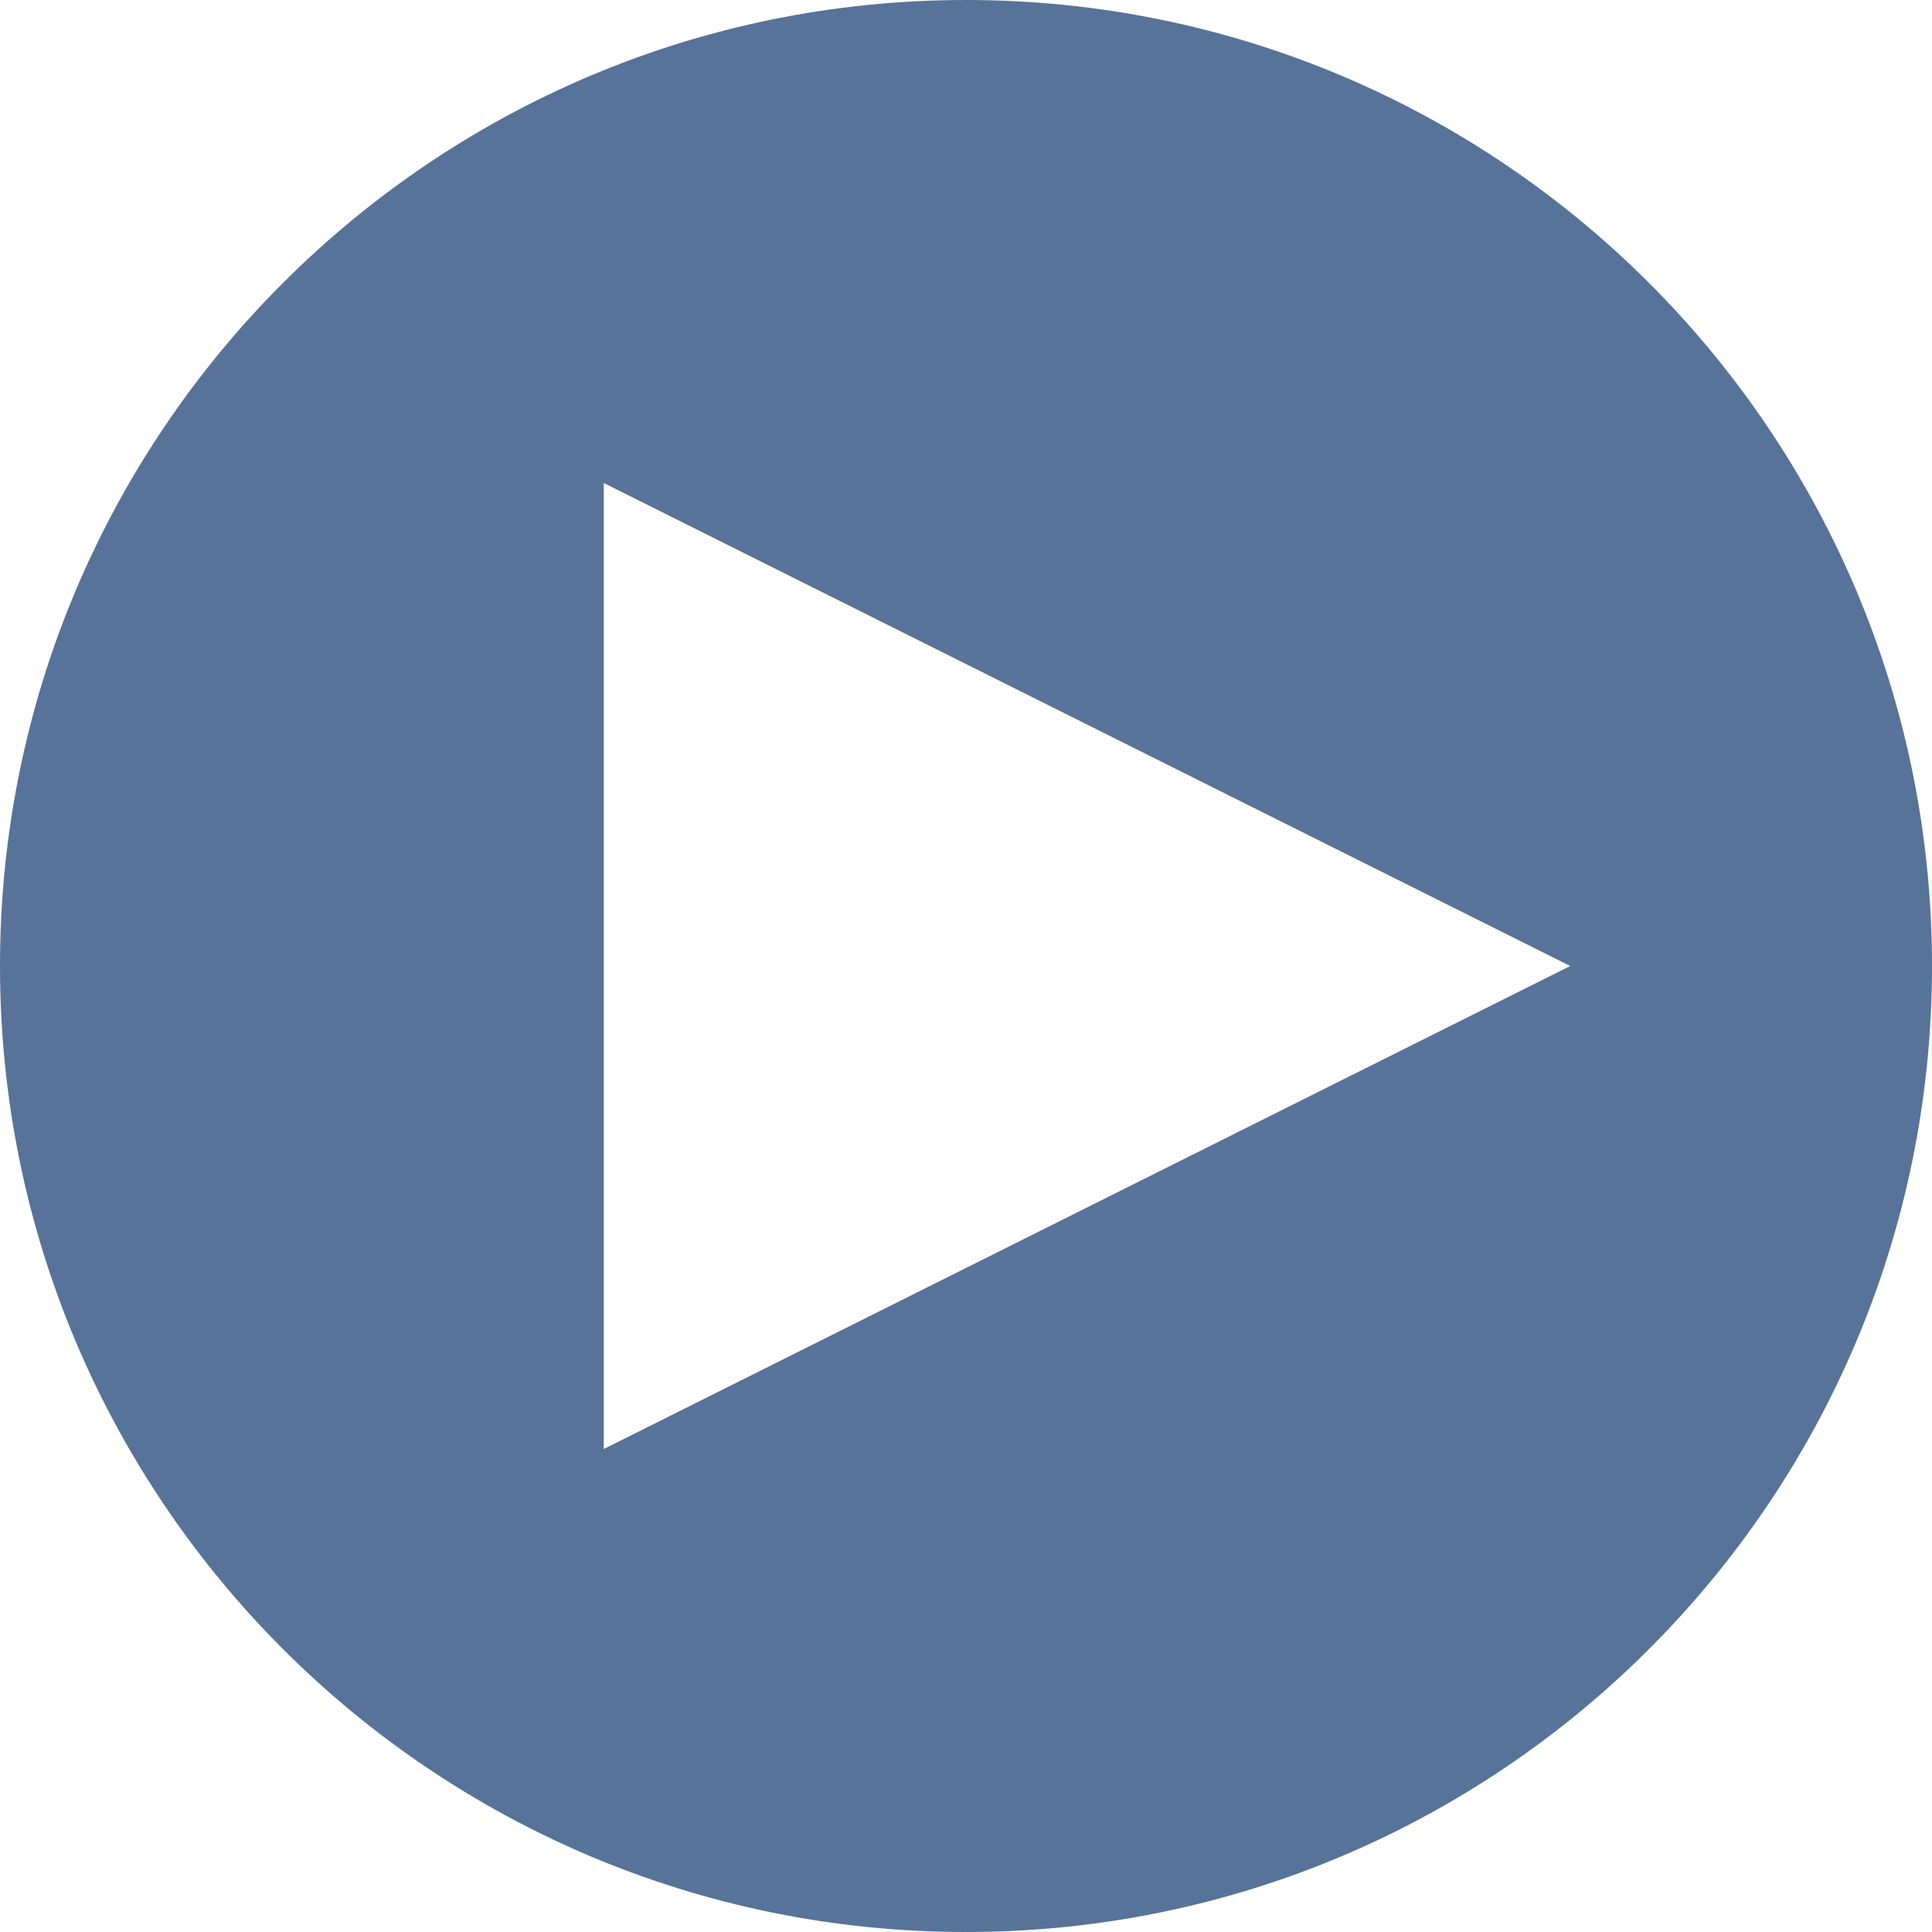
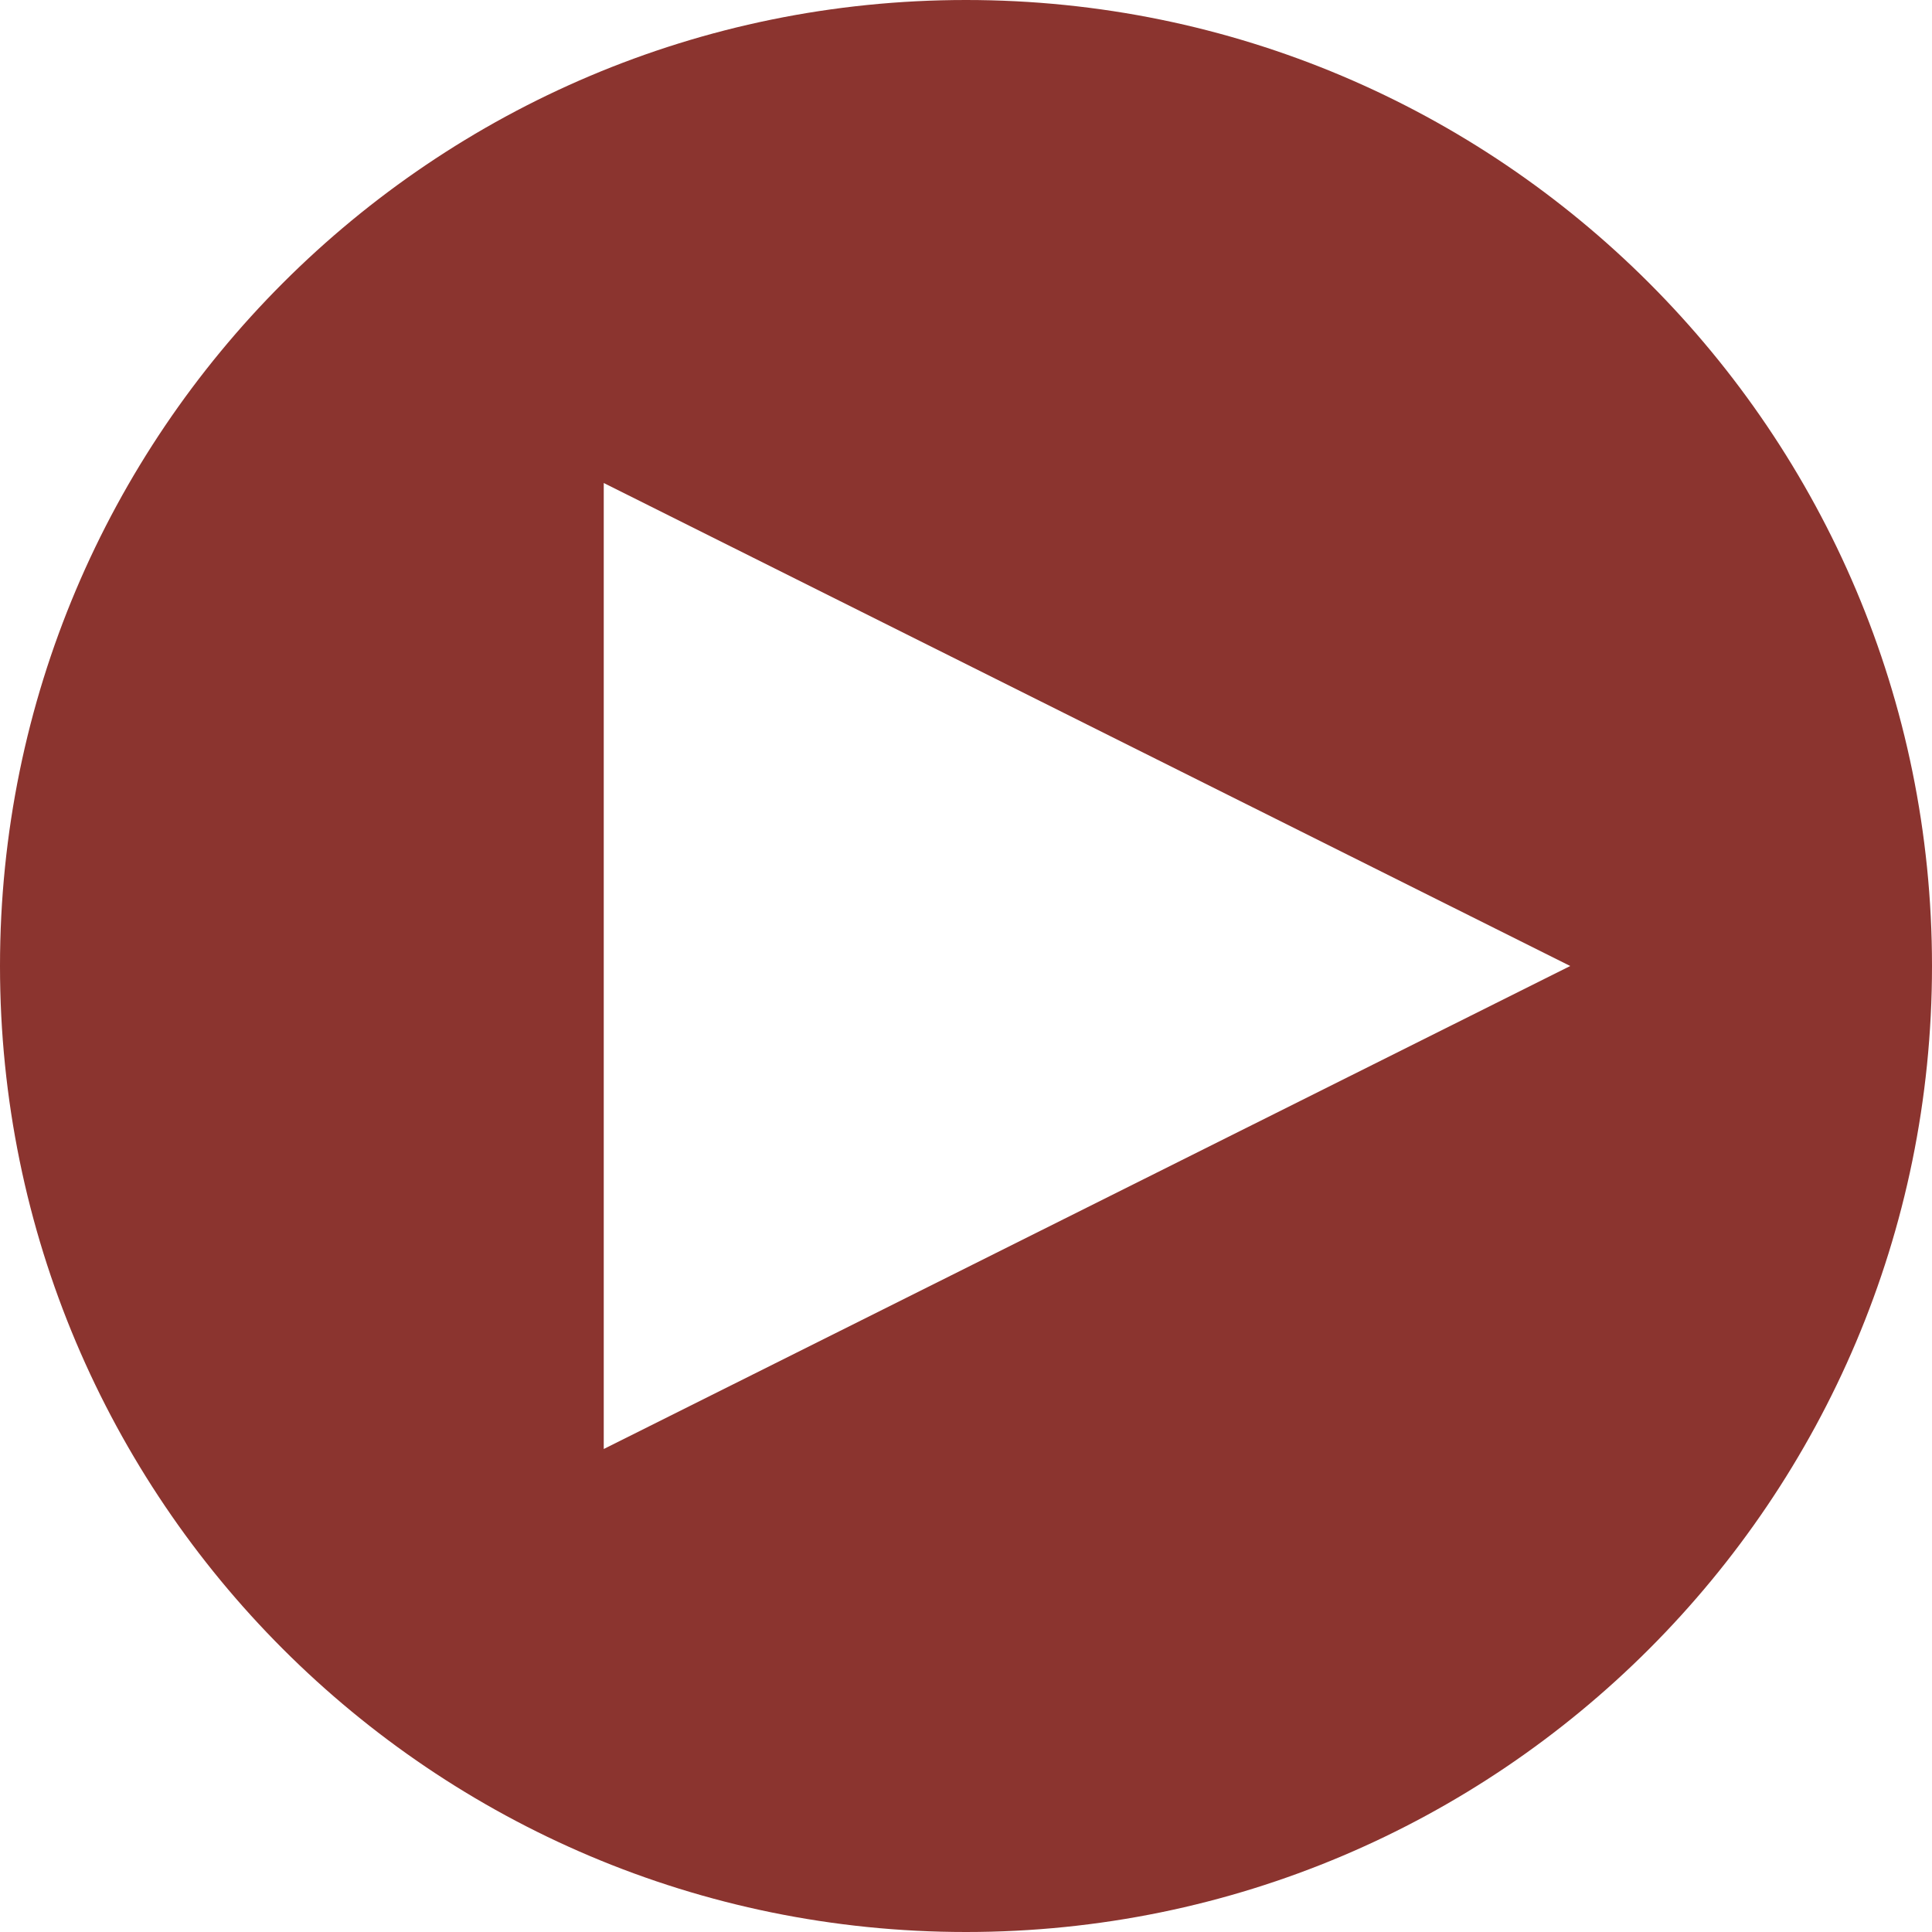
<svg xmlns="http://www.w3.org/2000/svg" height="32px" style="enable-background:new 0 0 32 32;" version="1.1" viewBox="0 0 32 32" width="32px" xml:space="preserve">
  <g id="Layer_1" />
  <g id="play_x5F_alt">
-     <path d="M16,0C7.164,0,0,7.164,0,16s7.164,16,16,16s16-7.164,16-16S24.836,0,16,0z M10,24V8l16.008,8L10,24z   " style="fill:rgba(87, 115, 153, 1)" />
+     <path d="M16,0C7.164,0,0,7.164,0,16s7.164,16,16,16s16-7.164,16-16S24.836,0,16,0z M10,24V8l16.008,8L10,24z   " style="fill:rgba(139, 52, 47, 1)" />
  </g>
</svg>
